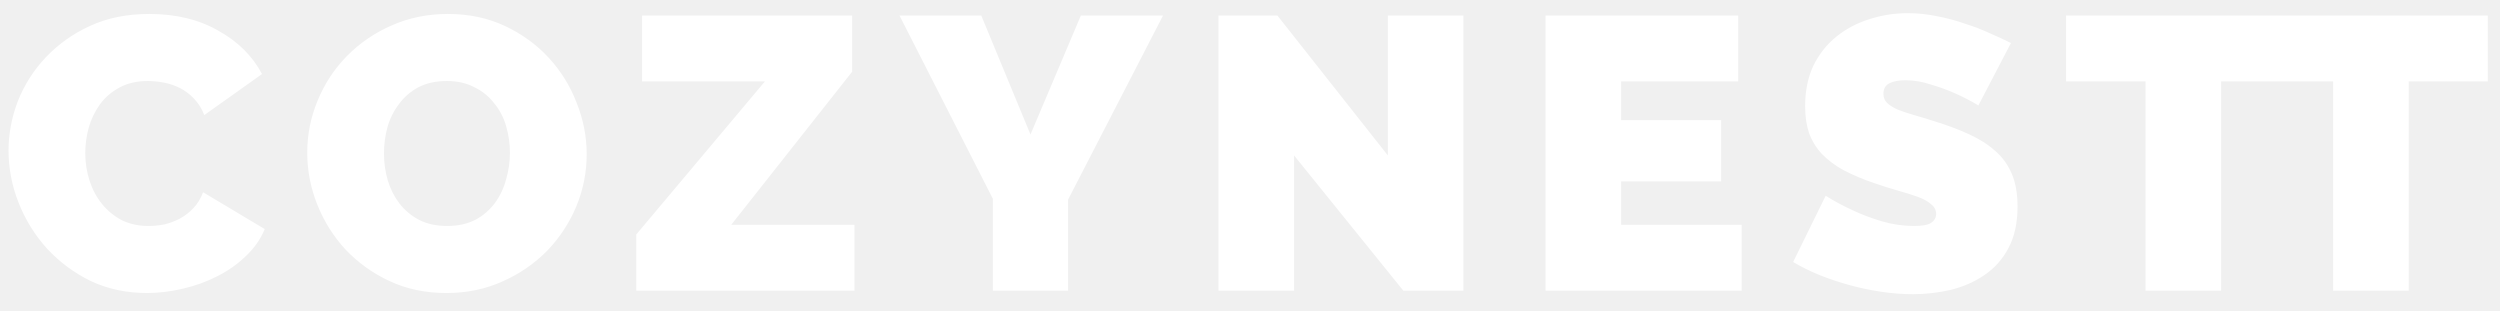
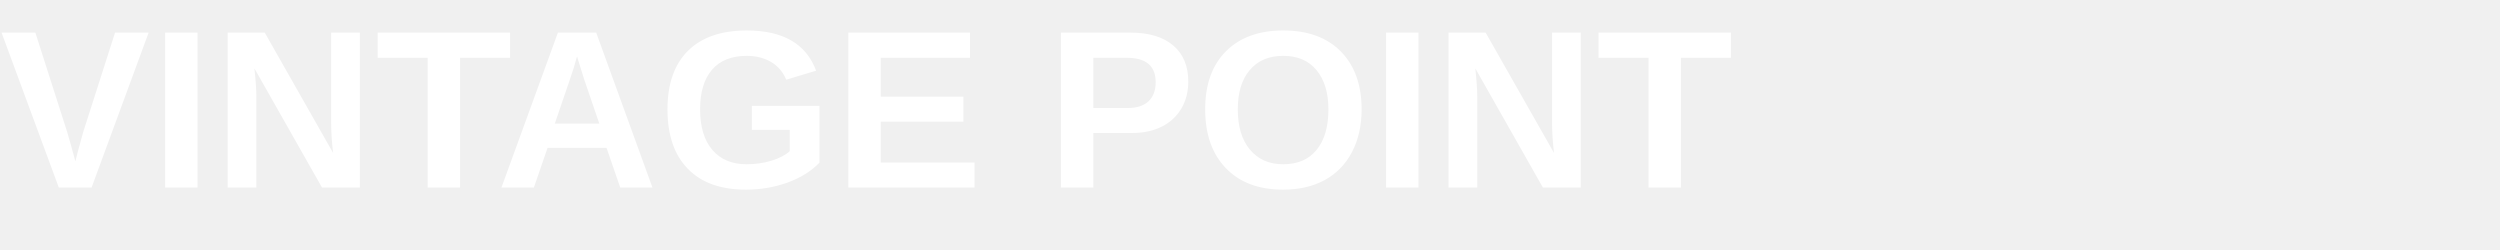
- <svg xmlns="http://www.w3.org/2000/svg" width="129" height="16" fill="none">
-   <path fill="#fff" d="M.44 7.78q0-1.3.48-2.56a7.1 7.1 0 0 1 1.44-2.26 7.3 7.3 0 0 1 2.28-1.62Q5.98.72 7.7.72q2.06 0 3.56.86 1.52.84 2.26 2.24l-2.98 2.12a2.4 2.4 0 0 0-.54-.86 2.6 2.6 0 0 0-.72-.54 3.1 3.1 0 0 0-.84-.28 4.4 4.4 0 0 0-.82-.08q-.84 0-1.46.34-.6.32-1 .86a3.9 3.9 0 0 0-.58 1.2q-.18.66-.18 1.32 0 .74.22 1.42t.64 1.2 1.02.84q.62.3 1.38.3.4 0 .82-.08.42-.1.8-.3.4-.22.7-.54.32-.34.5-.82l3.18 1.9q-.32.78-.98 1.4-.64.62-1.48 1.04-.82.42-1.78.64-.94.22-1.84.22-1.58 0-2.9-.62a7.6 7.6 0 0 1-2.26-1.68 7.7 7.7 0 0 1-1.46-2.36 7.3 7.3 0 0 1-.52-2.68m22.593 7.34q-1.62 0-2.94-.62a7.4 7.4 0 0 1-2.26-1.62 7.5 7.5 0 0 1-1.46-2.32 7.2 7.2 0 0 1-.52-2.68q0-1.4.54-2.7t1.5-2.28a7.3 7.3 0 0 1 2.3-1.58q1.34-.6 2.92-.6 1.62 0 2.94.62t2.26 1.64a7.2 7.2 0 0 1 1.44 2.32q.52 1.3.52 2.66 0 1.4-.54 2.7a7.4 7.4 0 0 1-1.5 2.28 7.4 7.4 0 0 1-2.3 1.58q-1.32.6-2.9.6m-3.22-7.2q0 .72.2 1.4.201.66.6 1.18.4.52 1 .84.62.32 1.46.32t1.46-.32a3 3 0 0 0 1-.86q.4-.54.58-1.22a4.87 4.87 0 0 0 0-2.76 3.2 3.2 0 0 0-.62-1.18 2.8 2.8 0 0 0-1.02-.82q-.6-.32-1.42-.32-.84 0-1.46.32-.6.32-1 .86a3.6 3.6 0 0 0-.6 1.2q-.18.66-.18 1.36m13.018 4.18 6.64-7.9h-6.34V.8h10.84v2.9l-6.24 7.9h6.36V15h-11.26zM50.633.8l2.54 6.14 2.6-6.14h4.24l-4.9 9.5V15h-3.88v-4.74L46.413.8zm16.14 7.22V15h-3.9V.8h3.04l5.7 7.22V.8h3.9V15h-3.1zm23.098 3.58V15h-10.12V.8h9.94v3.4h-6.04v2h5.16v3.16h-5.16v2.24zm12.214-6.16q-.6-.36-1.24-.64a10 10 0 0 0-1.22-.44 4.1 4.1 0 0 0-1.3-.22q-.52 0-.84.16-.3.16-.3.54 0 .28.18.46t.52.34q.34.14.82.28.5.14 1.12.34.98.3 1.76.66.8.36 1.36.86.56.48.86 1.18t.3 1.7q0 1.28-.48 2.16a3.76 3.76 0 0 1-1.24 1.38q-.76.52-1.74.76-.96.22-1.94.22-.78 0-1.6-.12a14 14 0 0 1-1.64-.34 15 15 0 0 1-1.56-.52q-.74-.3-1.38-.68l1.68-3.42q.7.44 1.46.78.639.3 1.44.54.82.24 1.66.24.64 0 .88-.16.26-.18.26-.46 0-.3-.26-.5-.24-.22-.68-.38a14 14 0 0 0-1.02-.32 24 24 0 0 1-1.2-.38 11 11 0 0 1-1.62-.68 4.7 4.7 0 0 1-1.12-.84 3.2 3.2 0 0 1-.66-1.08q-.2-.6-.2-1.38 0-1.18.42-2.08.44-.9 1.18-1.5t1.68-.9a6.4 6.4 0 0 1 2.02-.32q.78 0 1.52.16.74.14 1.42.38.7.22 1.3.5.6.26 1.08.5zm16.604-1.24h-4.08V15h-3.9V4.2h-4.1V.8h12.08zm9.68 0h-4.08V15h-3.9V4.2h-4.1V.8h12.08z" />
+ <svg xmlns="http://www.w3.org/2000/svg" width="200" height="20" fill="none">
+   <text x="0" y="15" font-family="Arial, sans-serif" font-size="18" font-weight="900" fill="#fff">VINTAGE POINT</text>
</svg>
